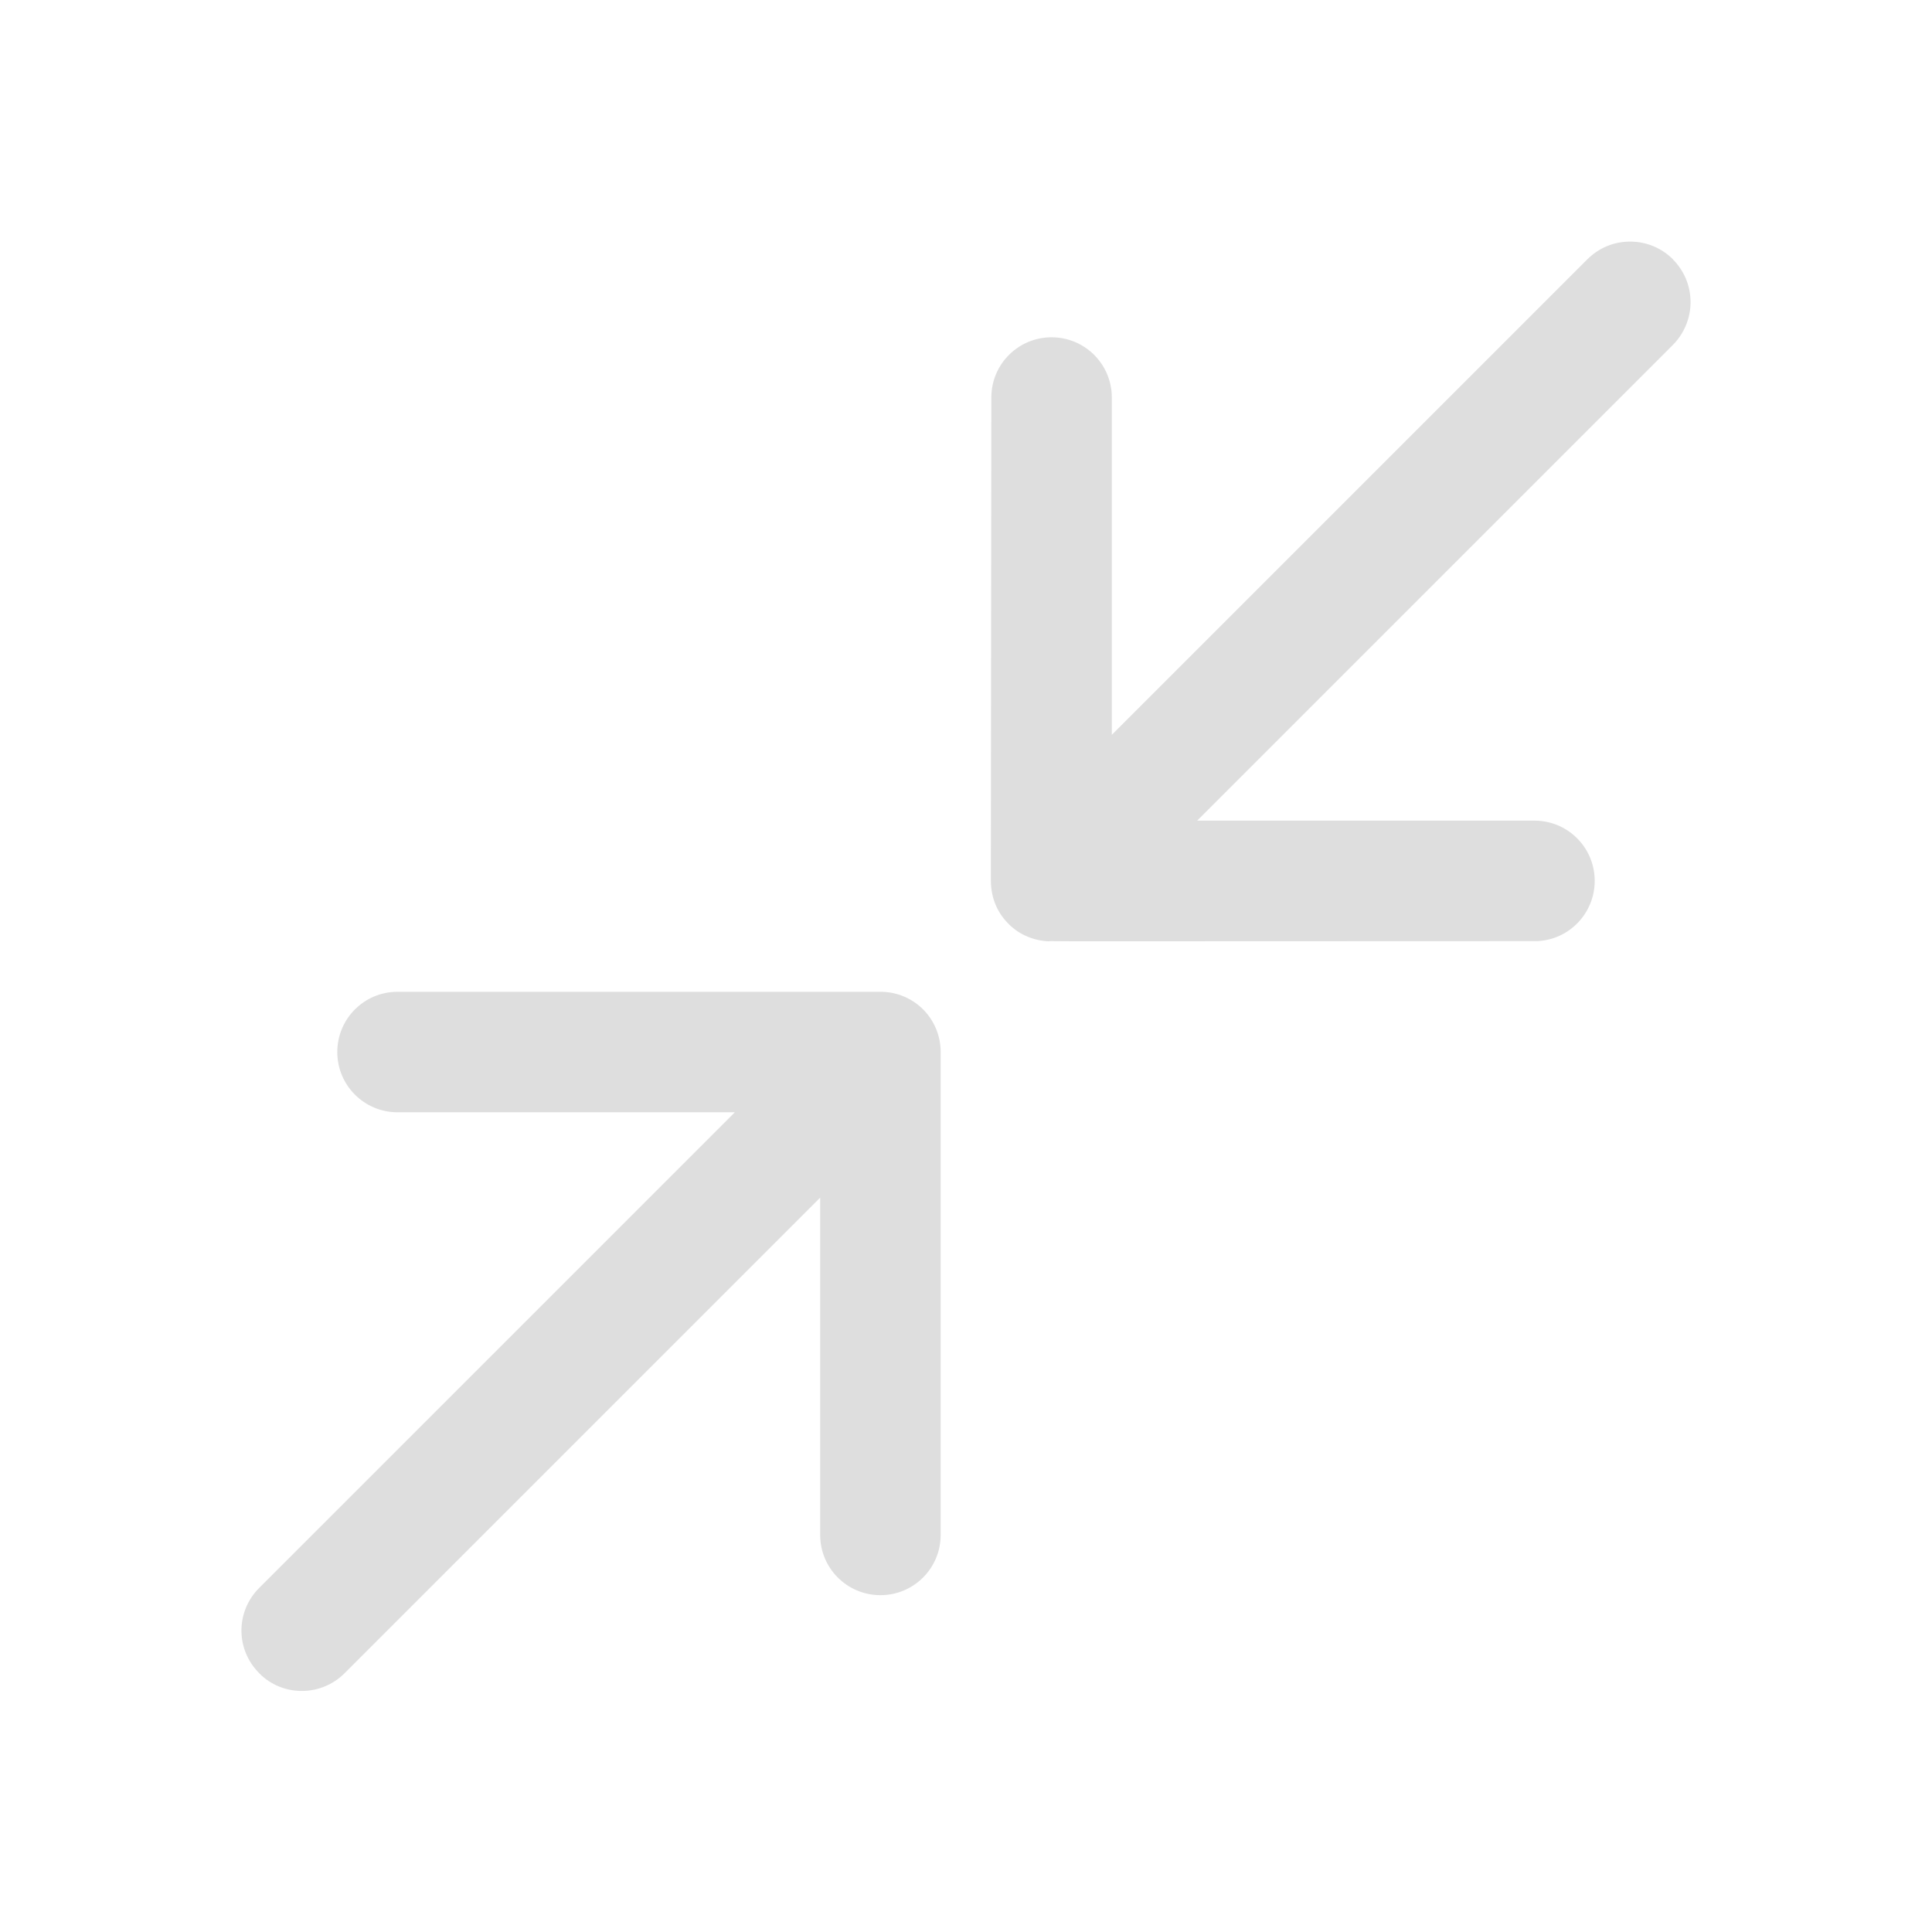
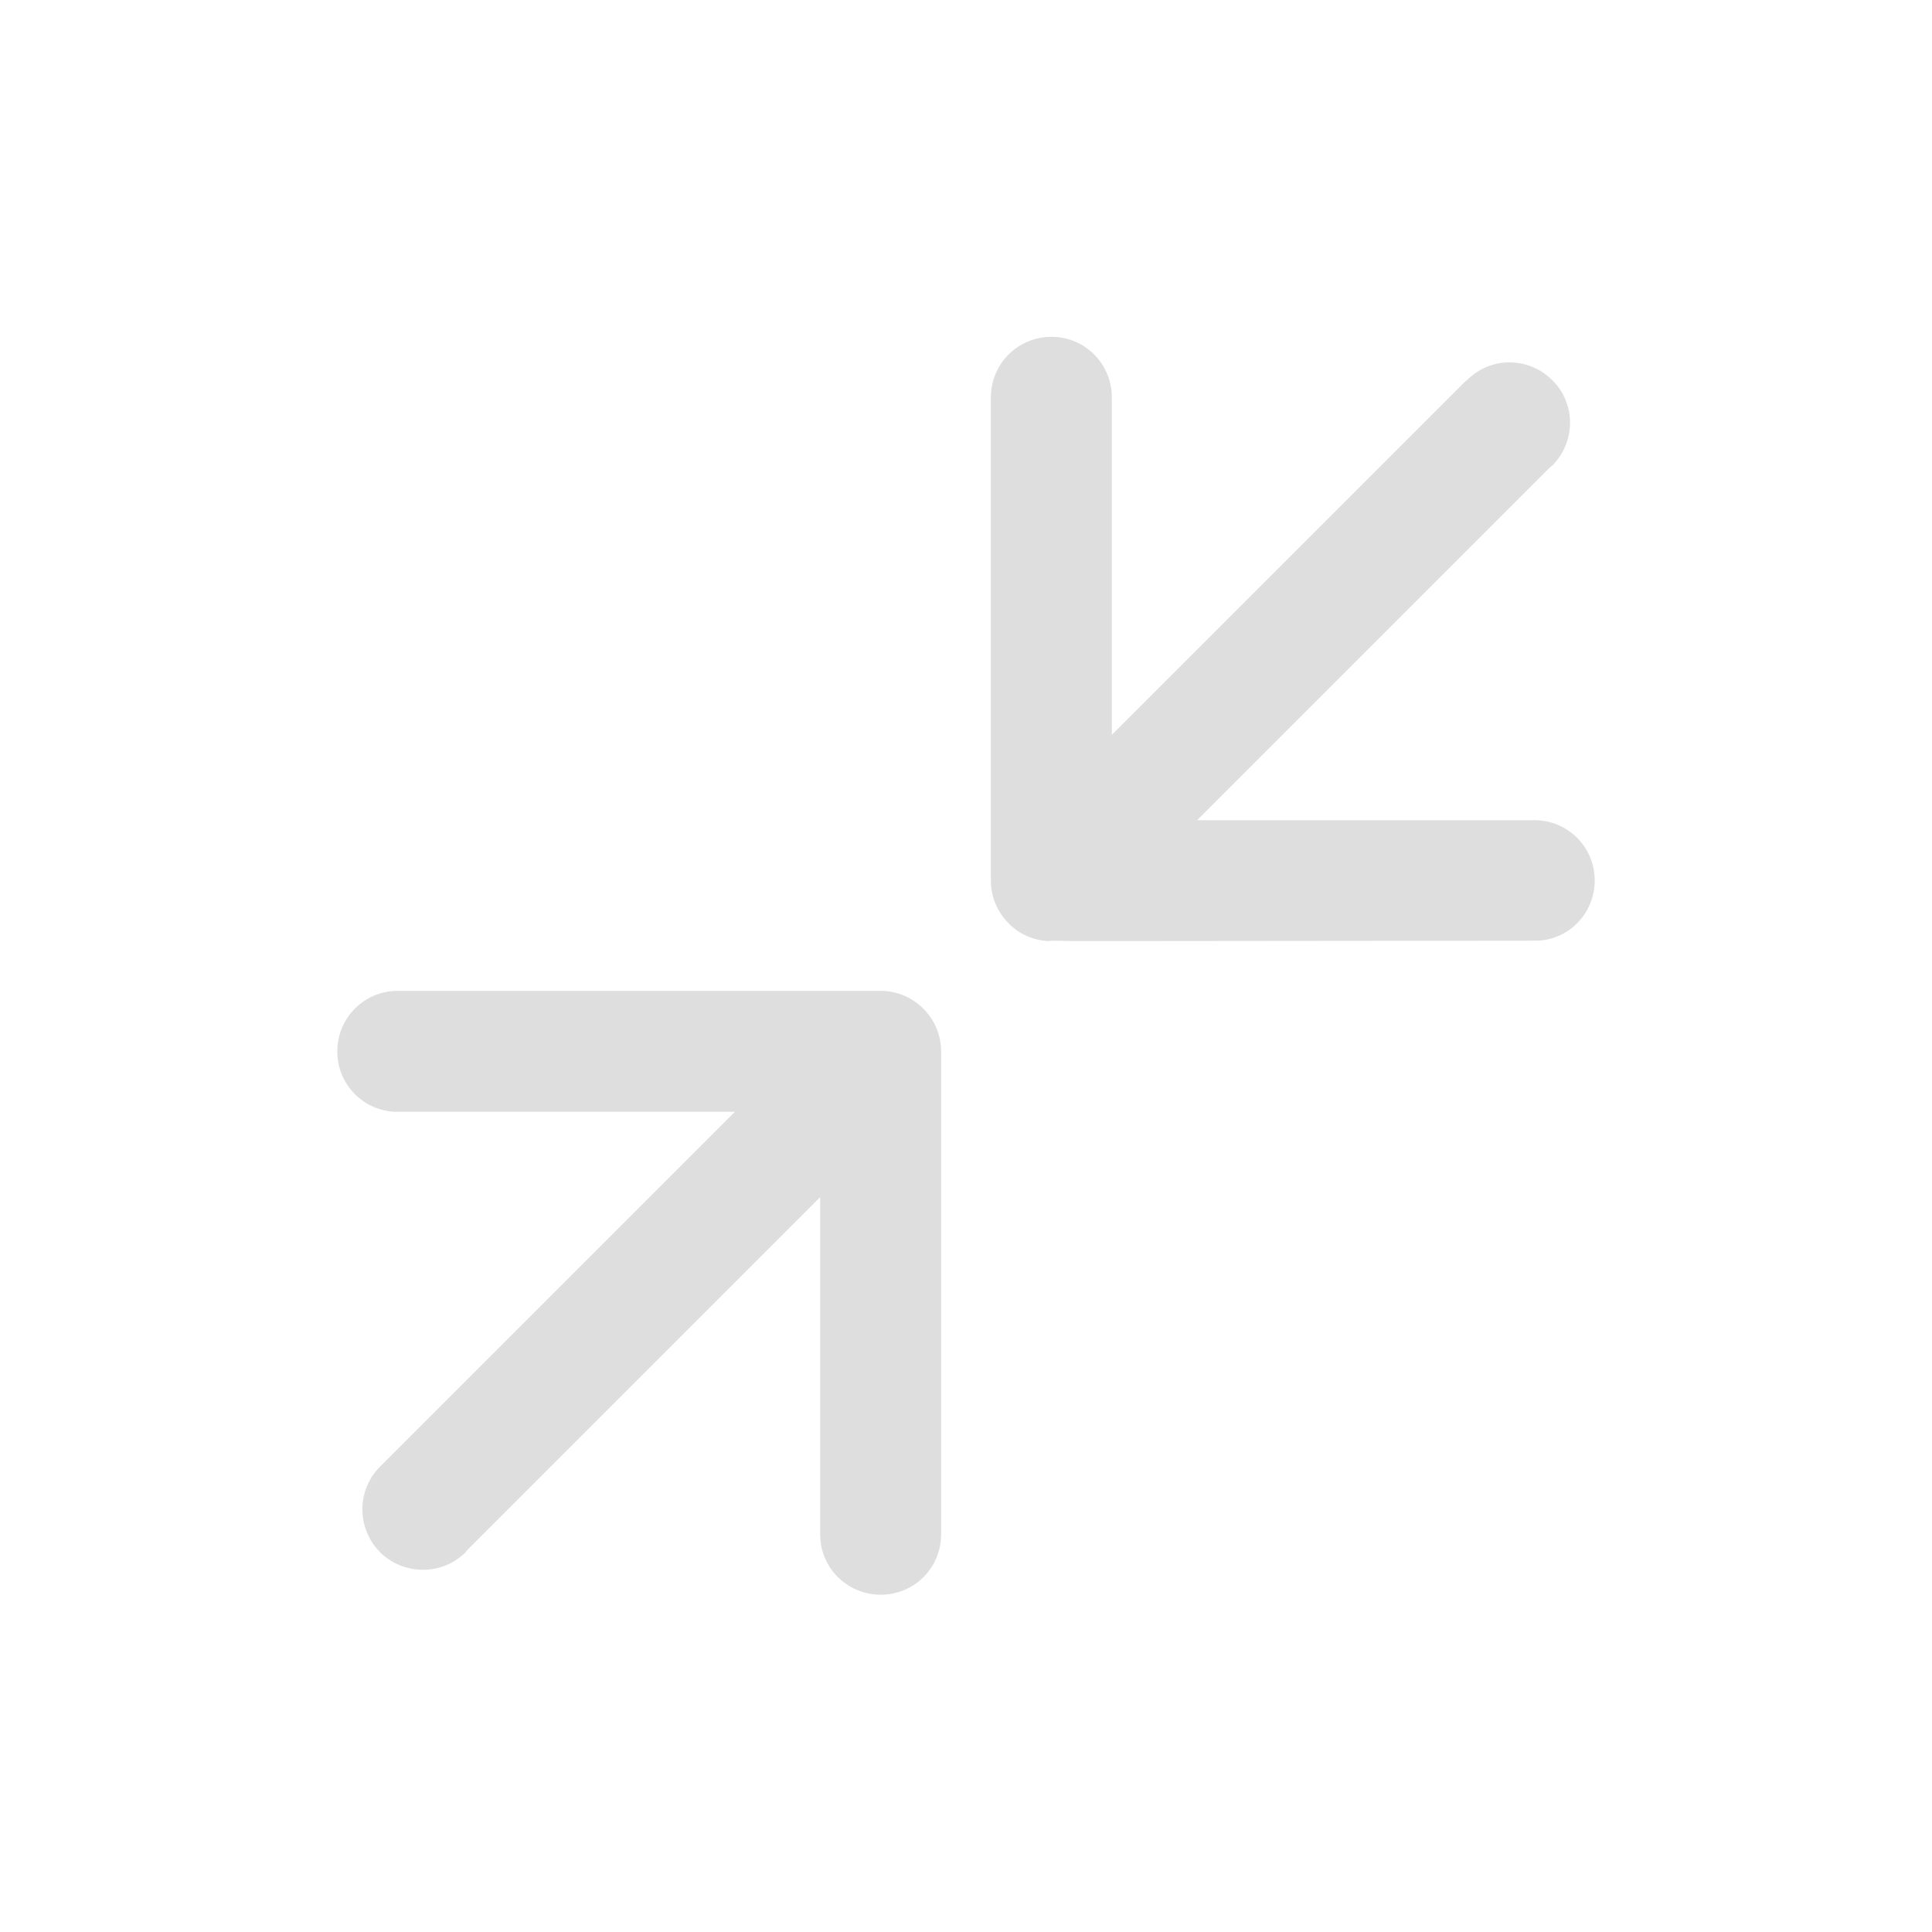
<svg xmlns="http://www.w3.org/2000/svg" width="16" height="16" viewBox="0 0 4.233 4.233" version="1.1" id="svg5">
  <defs id="defs2" />
-   <path id="rect846-1" style="fill:#dedede;stroke-width:0.086" d="m 3.665,0.568 c 0.024,0.024 0.039,0.057 0.039,0.094 3.6e-6,0.035 -0.014,0.069 -0.039,0.094 l -0.004,0.004 -1.038,1.038 h 0.739 c 0.073,0 0.132,0.059 0.132,0.132 -6e-7,0.071 -0.056,0.129 -0.126,0.132 -0.002,1.132e-4 -0.004,0 -0.007,0 l -1.004,3.655e-4 -0.054,-3.655e-4 c -0.002,0 -0.005,4.787e-4 -0.007,3.655e-4 -0.035,-0.002 -0.067,-0.017 -0.089,-0.041 -0.023,-0.024 -0.036,-0.056 -0.036,-0.092 -10e-8,-0.002 -1.132e-4,-0.004 -10e-8,-0.007 L 2.171,1.875 2.172,0.871 c 10e-8,-0.073 0.059,-0.132 0.132,-0.132 0.073,-5e-8 0.132,0.059 0.132,0.132 l -10e-8,0.739 1.038,-1.038 c 0,0 3.654e-4,-3.6541e-4 3.654e-4,-3.6541e-4 0,0 3.655e-4,-3.6541e-4 3.655e-4,-3.6541e-4 0,0 3.654e-4,-3.6541e-4 3.654e-4,-3.6541e-4 0,0 3.654e-4,-3.654e-4 3.654e-4,-3.654e-4 0,0 3.654e-4,-3.6541e-4 3.654e-4,-3.6541e-4 0,0 3.654e-4,-3.6541e-4 3.654e-4,-3.6541e-4 0,0 3.654e-4,-3.6541e-4 3.654e-4,-3.6541e-4 0,0 3.654e-4,-3.654e-4 3.654e-4,-3.654e-4 0,0 3.654e-4,-3.6541e-4 3.654e-4,-3.6541e-4 0,0 3.654e-4,-3.6541e-4 3.654e-4,-3.6541e-4 0.025,-0.025 0.058,-0.039 0.094,-0.039 0.037,3.82e-6 0.07,0.015 0.094,0.039 z m -1.643,1.643 c 0.024,0.024 0.039,0.057 0.039,0.094 0,0.002 1.202e-4,0.004 0,0.007 v 0.048 1.003 c 1e-7,0.073 -0.059,0.132 -0.132,0.132 -0.073,2e-7 -0.132,-0.059 -0.132,-0.132 l 10e-8,-0.739 -1.037,1.037 c -0.002,0.002 -0.003,0.003 -0.005,0.005 -0.05,0.05 -0.13,0.052 -0.182,0.005 -0.002,-0.002 -0.003,-0.003 -0.005,-0.005 -0.052,-0.052 -0.052,-0.135 0,-0.187 l 0.005,-0.005 1.037,-1.037 -0.739,2e-7 c -0.073,4.9e-6 -0.132,-0.059 -0.132,-0.132 -10e-8,-0.073 0.059,-0.132 0.132,-0.132 l 1.003,1e-7 h 0.055 c 0.037,-1e-7 0.07,0.015 0.094,0.039 z" />
+   <path id="rect846-1" style="fill:#dedede;stroke-width:0.086;fill-opacity:1" d="M 2.304 0.738 C 2.23 0.738 2.171 0.797 2.171 0.871 L 2.171 1.875 L 2.171 1.922 C 2.171 1.925 2.171 1.927 2.171 1.929 C 2.171 1.965 2.185 1.997 2.208 2.021 C 2.23 2.045 2.262 2.06 2.297 2.062 C 2.299 2.062 2.301 2.061 2.304 2.061 L 2.359 2.062 L 3.362 2.061 C 3.364 2.061 3.366 2.061 3.369 2.061 C 3.439 2.058 3.494 2 3.494 1.929 C 3.494 1.856 3.435 1.797 3.362 1.797 L 2.623 1.797 L 3.397 1.023 L 3.401 1.02 C 3.426 0.995 3.44 0.961 3.44 0.926 C 3.44 0.89 3.425 0.856 3.401 0.833 C 3.377 0.809 3.344 0.794 3.307 0.794 C 3.272 0.794 3.239 0.808 3.214 0.833 L 3.213 0.833 L 3.213 0.833 L 3.213 0.834 L 3.212 0.834 L 3.212 0.834 L 3.212 0.835 L 3.211 0.835 L 3.211 0.835 L 3.21 0.836 L 3.21 0.836 L 2.436 1.61 L 2.436 0.871 C 2.436 0.797 2.377 0.738 2.304 0.738 z M 0.871 2.171 C 0.798 2.171 0.739 2.23 0.739 2.304 C 0.739 2.377 0.798 2.436 0.871 2.436 L 1.61 2.436 L 0.837 3.209 L 0.833 3.213 C 0.781 3.265 0.781 3.349 0.833 3.401 C 0.834 3.402 0.835 3.404 0.837 3.405 C 0.889 3.452 0.97 3.451 1.02 3.401 C 1.021 3.399 1.023 3.397 1.024 3.396 L 1.797 2.623 L 1.797 3.362 C 1.797 3.435 1.856 3.494 1.93 3.494 C 2.003 3.494 2.062 3.435 2.062 3.362 L 2.062 2.359 L 2.062 2.31 C 2.062 2.308 2.062 2.306 2.062 2.304 C 2.062 2.267 2.047 2.234 2.023 2.21 C 1.999 2.186 1.966 2.171 1.93 2.171 L 1.875 2.171 L 0.871 2.171 z " />
</svg>
